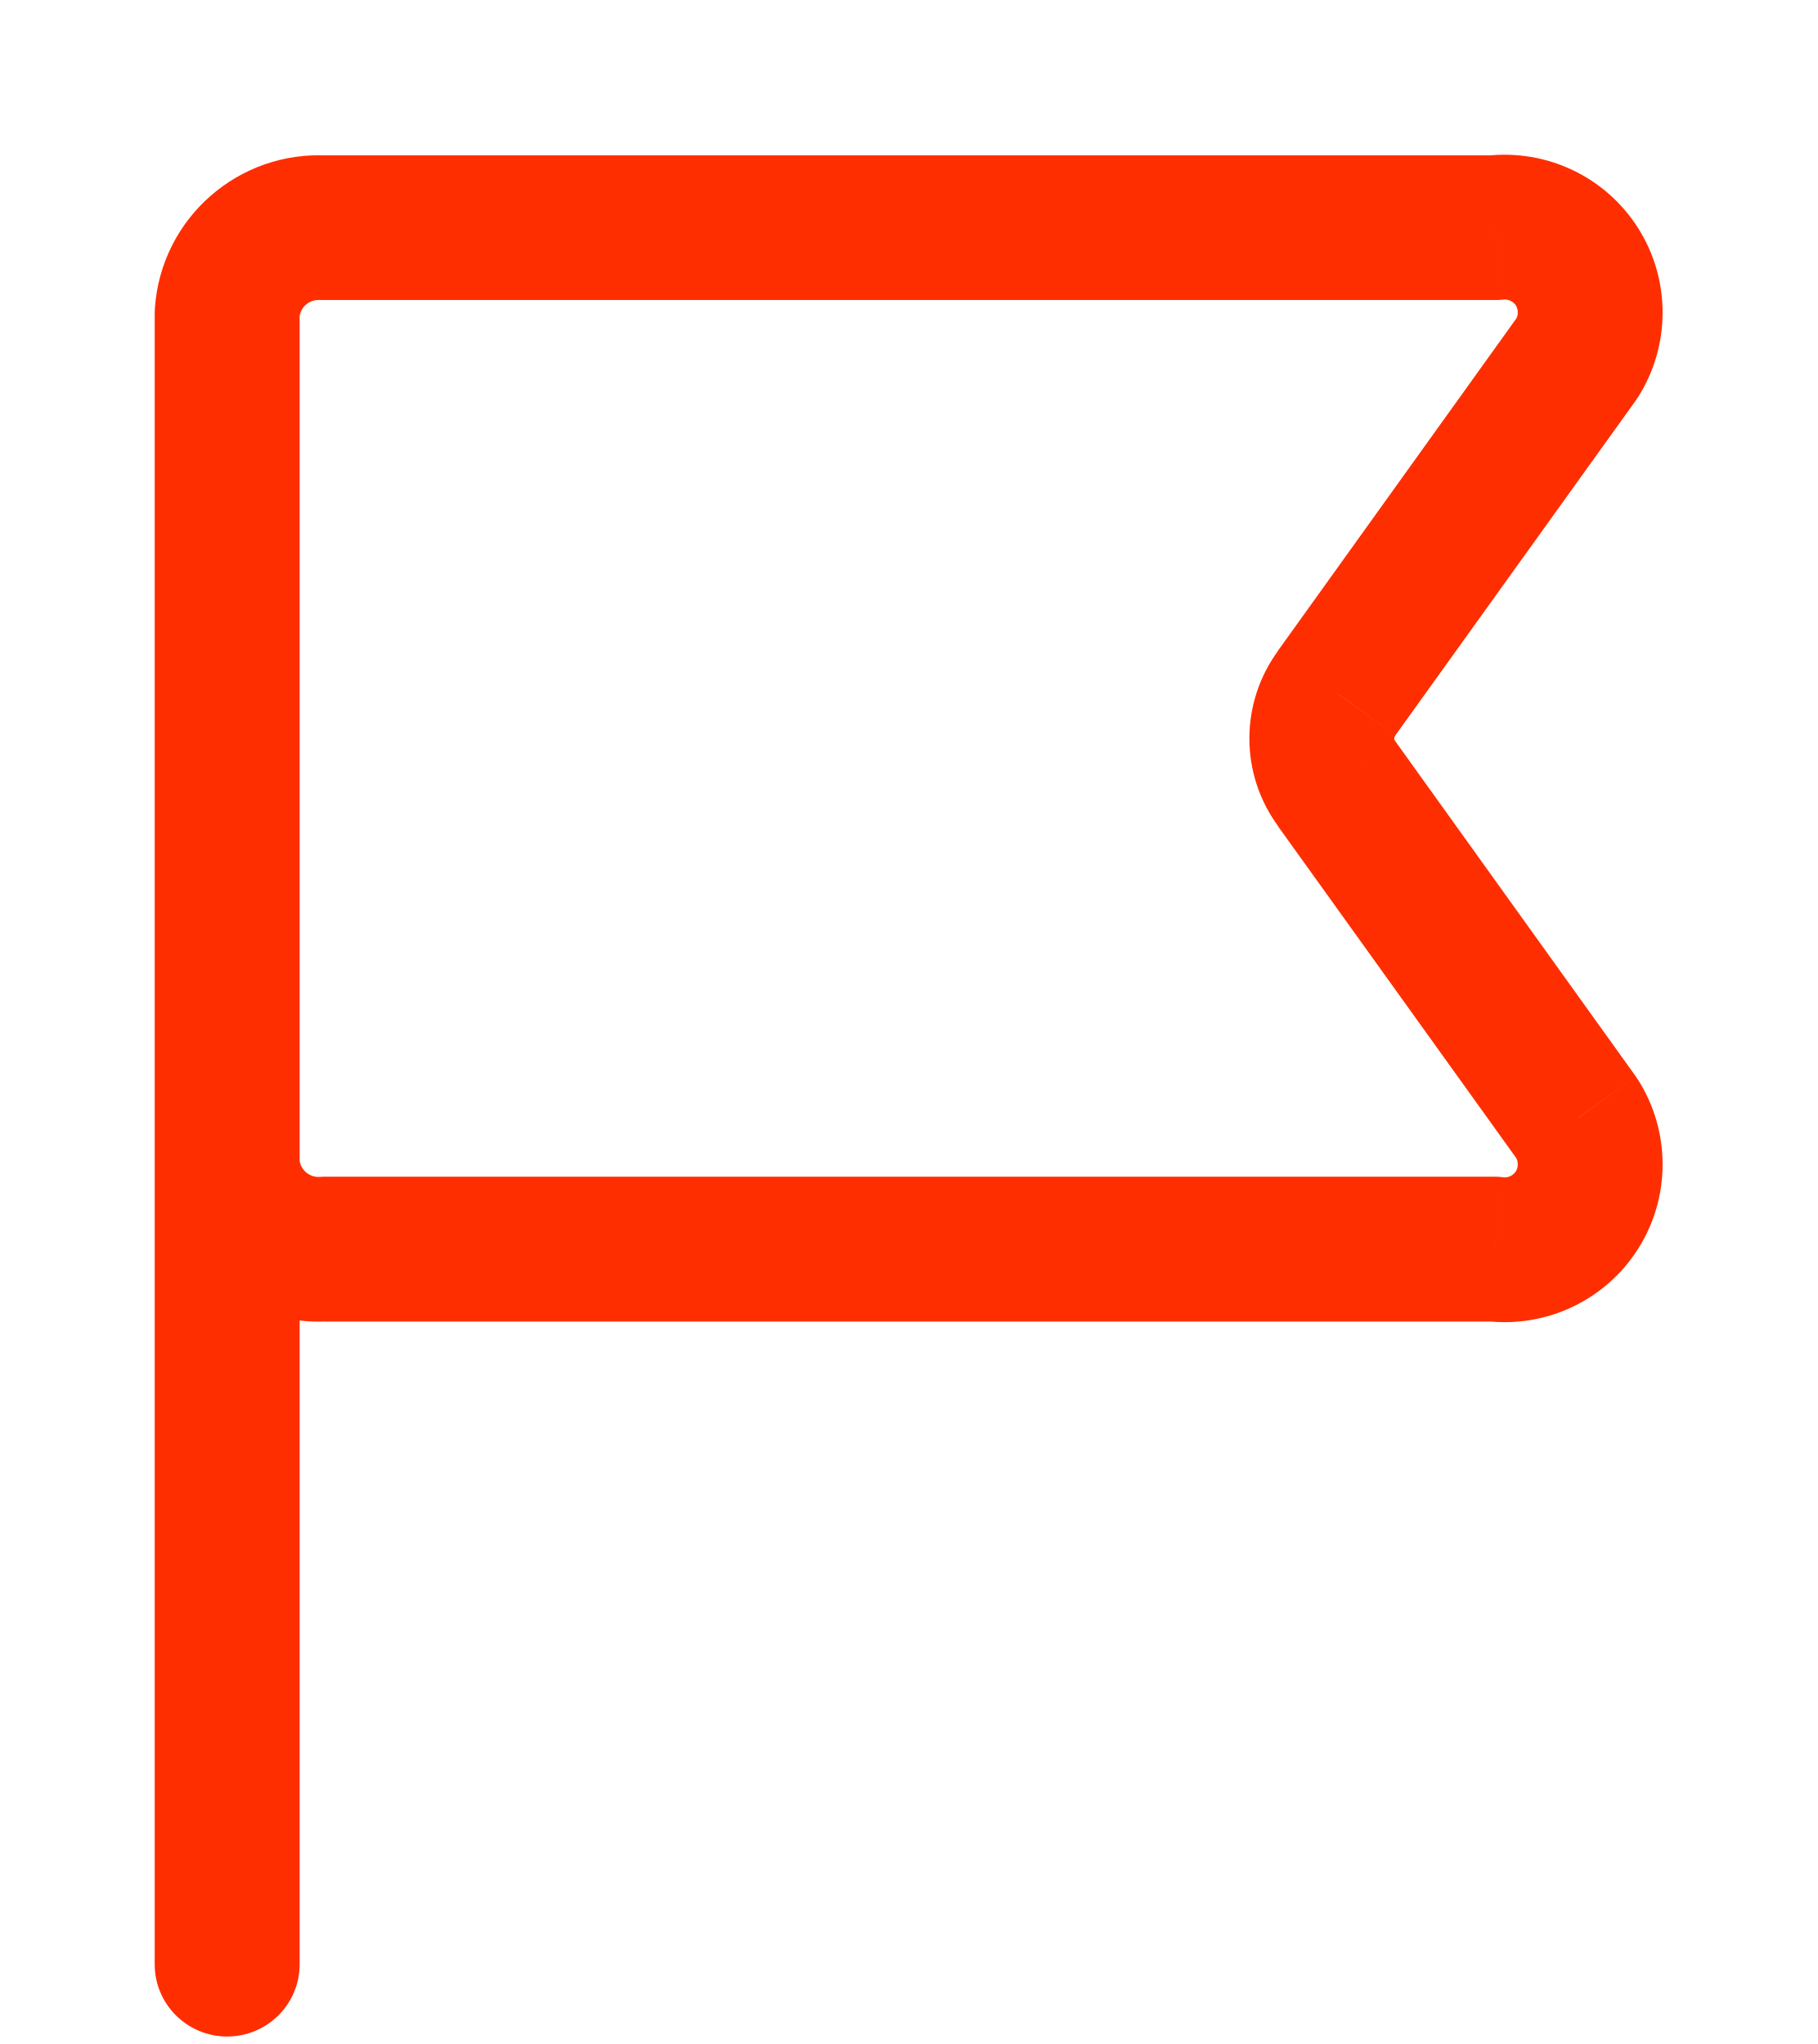
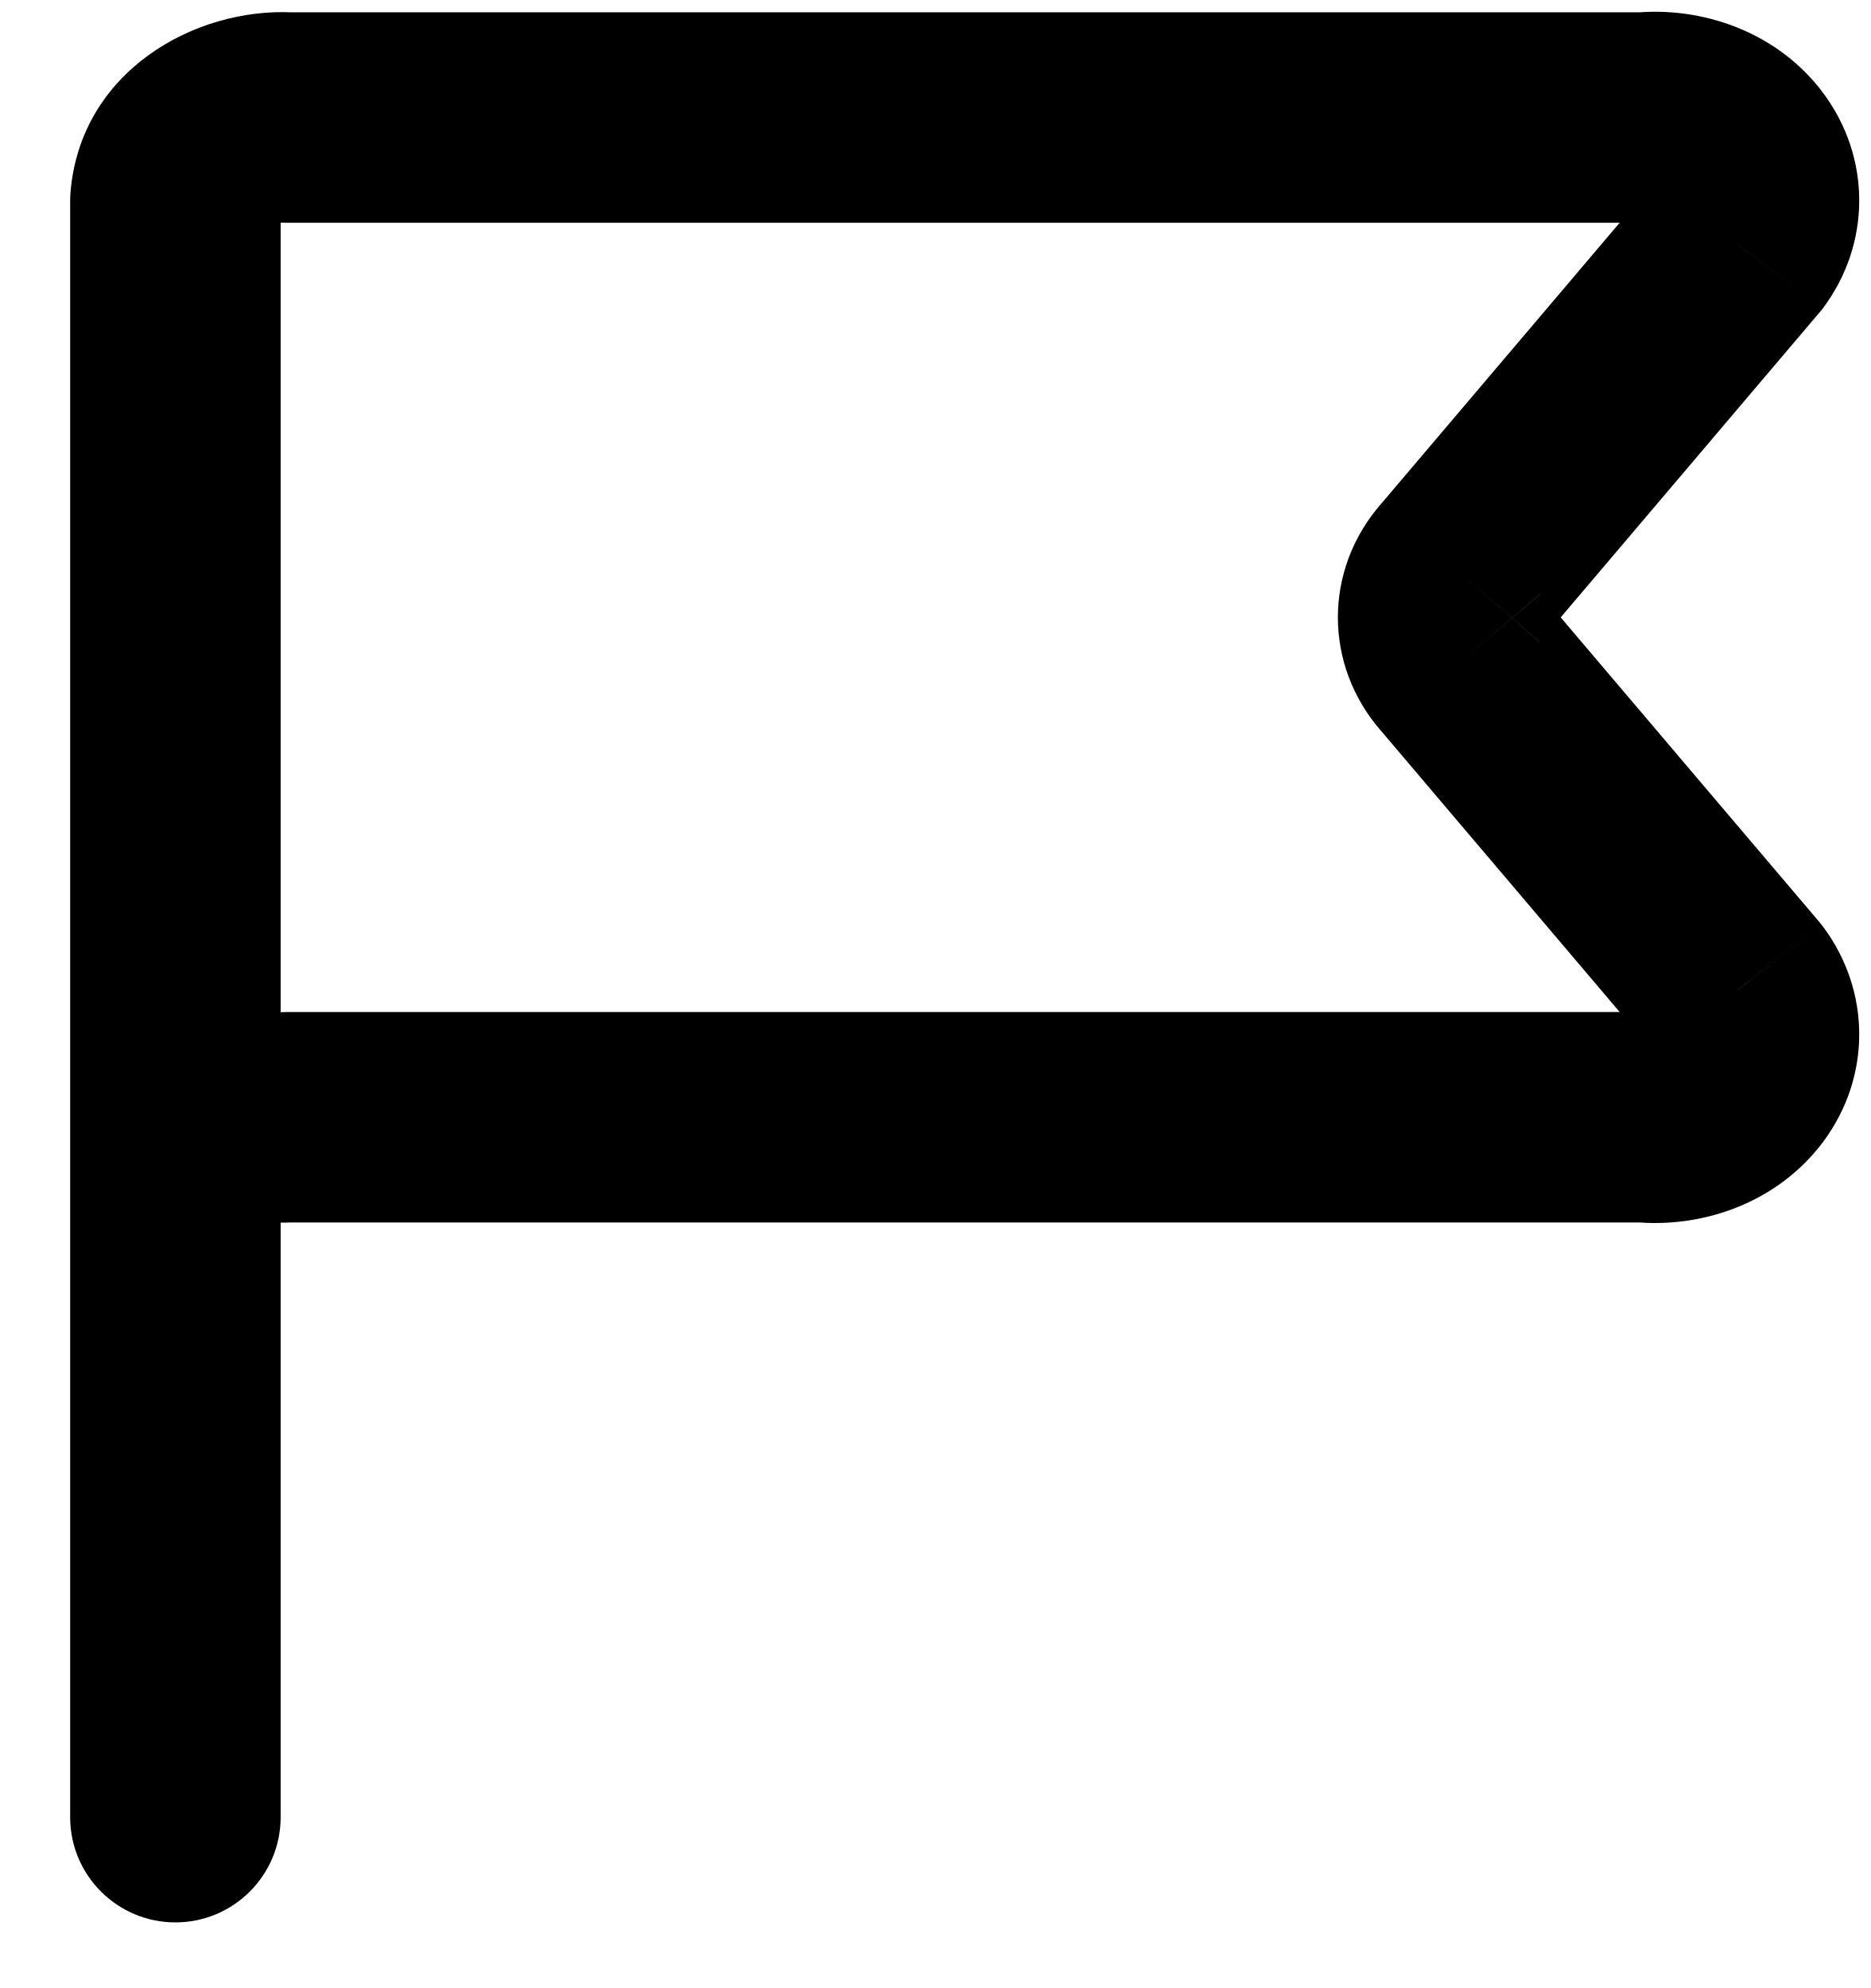
- <svg xmlns="http://www.w3.org/2000/svg" width="8" height="9" viewBox="0 0 8 9" fill="none">
-   <path d="M1 5.125H0.681C0.681 5.133 0.682 5.14 0.682 5.148L1 5.125ZM1.427 5.5V5.181C1.421 5.181 1.414 5.182 1.408 5.182L1.427 5.5ZM6.58 5.5L6.618 5.184C6.605 5.182 6.593 5.181 6.58 5.181V5.5ZM6.942 5.327L7.212 5.497L6.942 5.327ZM6.942 4.926L7.211 4.755C7.207 4.75 7.204 4.745 7.201 4.74L6.942 4.926ZM5.884 3.451L6.143 3.265L6.141 3.262L5.884 3.451ZM5.884 3.052L6.141 3.241L6.143 3.237L5.884 3.052ZM6.942 1.577L7.201 1.763C7.204 1.758 7.207 1.753 7.211 1.748L6.942 1.577ZM6.942 1.176L7.212 1.006L7.212 1.006L6.942 1.176ZM6.58 1.003V1.321C6.593 1.321 6.605 1.321 6.618 1.319L6.58 1.003ZM1.427 1.003L1.408 1.321C1.414 1.321 1.421 1.321 1.427 1.321V1.003ZM1 1.377L0.682 1.355C0.682 1.362 0.681 1.37 0.681 1.377H1ZM1.319 5.126C1.319 4.95 1.176 4.807 1 4.807C0.824 4.807 0.681 4.95 0.681 5.126H1.319ZM0.681 8.649C0.681 8.825 0.824 8.967 1 8.967C1.176 8.967 1.319 8.825 1.319 8.649H0.681ZM0.682 5.148C0.71 5.543 1.051 5.842 1.447 5.818L1.408 5.182C1.361 5.185 1.321 5.15 1.318 5.103L0.682 5.148ZM1.427 5.819H6.58V5.181H1.427V5.819ZM6.542 5.817C6.809 5.848 7.069 5.724 7.212 5.497L6.673 5.157C6.661 5.176 6.64 5.186 6.618 5.184L6.542 5.817ZM7.212 5.497C7.355 5.27 7.354 4.981 7.211 4.755L6.673 5.096C6.684 5.115 6.684 5.139 6.673 5.157L7.212 5.497ZM7.201 4.74L6.143 3.265L5.625 3.637L6.683 5.111L7.201 4.74ZM6.141 3.262C6.136 3.256 6.136 3.247 6.141 3.241L5.628 2.863C5.457 3.094 5.457 3.409 5.628 3.64L6.141 3.262ZM6.143 3.237L7.201 1.763L6.683 1.391L5.625 2.866L6.143 3.237ZM7.211 1.748C7.354 1.522 7.355 1.233 7.212 1.006L6.673 1.345C6.684 1.364 6.684 1.388 6.673 1.406L7.211 1.748ZM7.212 1.006C7.069 0.779 6.809 0.655 6.542 0.686L6.618 1.319C6.64 1.317 6.661 1.327 6.673 1.345L7.212 1.006ZM6.58 0.684H1.427V1.321H6.58V0.684ZM1.447 0.685C1.051 0.661 0.71 0.96 0.682 1.355L1.318 1.4C1.321 1.353 1.361 1.318 1.408 1.321L1.447 0.685ZM0.681 1.377V5.125H1.319V1.377H0.681ZM0.681 5.126V7.171H1.319V5.126H0.681ZM0.681 7.171V8.649H1.319V7.171H0.681Z" fill="#FF2E00" />
+ <svg xmlns="http://www.w3.org/2000/svg" width="16" height="17" viewBox="0 0 16 17" fill="none">
+   <path d="M1.5 8.842H0.6C0.6 8.867 0.601 8.891 0.603 8.916L1.5 8.842ZM2.461 9.554V8.654C2.446 8.654 2.43 8.654 2.415 8.655L2.461 9.554ZM14.055 9.554L14.145 8.658C14.115 8.655 14.085 8.654 14.055 8.654V9.554ZM14.87 9.225L15.592 9.763L15.592 9.763L14.87 9.225ZM14.868 8.462L15.588 7.921C15.577 7.907 15.566 7.893 15.554 7.879L14.868 8.462ZM12.489 5.659L13.175 5.076L13.167 5.067L12.489 5.659ZM12.489 4.9L13.168 5.492L13.175 5.482L12.489 4.9ZM14.868 2.097L15.554 2.679C15.566 2.666 15.577 2.652 15.588 2.638L14.868 2.097ZM14.87 1.334L15.592 0.796L15.592 0.796L14.87 1.334ZM14.055 1.005V1.905C14.085 1.905 14.115 1.903 14.145 1.901L14.055 1.005ZM2.461 1.005L2.415 1.904C2.43 1.905 2.446 1.905 2.461 1.905L2.461 1.005ZM1.5 1.717L0.603 1.643C0.601 1.668 0.6 1.692 0.6 1.717L1.5 1.717ZM2.4 8.842C2.4 8.345 1.997 7.942 1.5 7.942C1.003 7.942 0.6 8.345 0.6 8.842H2.4ZM0.6 15.539C0.6 16.036 1.003 16.439 1.5 16.439C1.997 16.439 2.4 16.036 2.4 15.539H0.6ZM0.603 8.916C0.689 9.949 1.664 10.496 2.507 10.453L2.415 8.655C2.393 8.656 2.374 8.653 2.361 8.649C2.348 8.645 2.342 8.641 2.343 8.642C2.344 8.642 2.355 8.651 2.367 8.672C2.381 8.695 2.394 8.728 2.397 8.767L0.603 8.916ZM2.461 10.454H14.055V8.654H2.461V10.454ZM13.965 10.449C14.559 10.509 15.204 10.284 15.592 9.763L14.148 8.687C14.16 8.672 14.17 8.663 14.176 8.659C14.182 8.654 14.184 8.654 14.182 8.655C14.18 8.655 14.175 8.657 14.168 8.658C14.161 8.659 14.153 8.659 14.145 8.658L13.965 10.449ZM15.592 9.763C16.004 9.209 16.002 8.473 15.588 7.921L14.149 9.003C14.124 8.97 14.1 8.915 14.1 8.845C14.1 8.776 14.123 8.721 14.148 8.687L15.592 9.763ZM15.554 7.879L13.175 5.077L11.803 6.241L14.182 9.044L15.554 7.879ZM13.167 5.067C13.205 5.111 13.242 5.185 13.242 5.279C13.242 5.374 13.205 5.448 13.167 5.492L11.811 4.308C11.318 4.873 11.318 5.686 11.811 6.251L13.167 5.067ZM13.175 5.482L15.554 2.679L14.182 1.515L11.803 4.318L13.175 5.482ZM15.588 2.638C16.002 2.086 16.004 1.35 15.592 0.796L14.148 1.871C14.123 1.838 14.1 1.783 14.1 1.714C14.1 1.644 14.124 1.589 14.149 1.556L15.588 2.638ZM15.592 0.796C15.204 0.275 14.559 0.05 13.965 0.11L14.145 1.901C14.153 1.9 14.161 1.9 14.168 1.901C14.175 1.902 14.18 1.904 14.182 1.904C14.184 1.905 14.182 1.905 14.176 1.9C14.17 1.896 14.16 1.887 14.148 1.871L15.592 0.796ZM14.055 0.105H2.461V1.905H14.055V0.105ZM2.507 0.106C1.664 0.063 0.689 0.61 0.603 1.643L2.397 1.792C2.394 1.831 2.381 1.864 2.367 1.887C2.355 1.908 2.344 1.917 2.343 1.917C2.342 1.918 2.348 1.913 2.361 1.909C2.374 1.906 2.393 1.903 2.415 1.904L2.507 0.106ZM0.6 1.717V8.842H2.4V1.717H0.6ZM0.6 8.842V12.729H2.4V8.842H0.6ZM0.6 12.729V15.539H2.4V12.729H0.6Z" fill="black" />
</svg>
